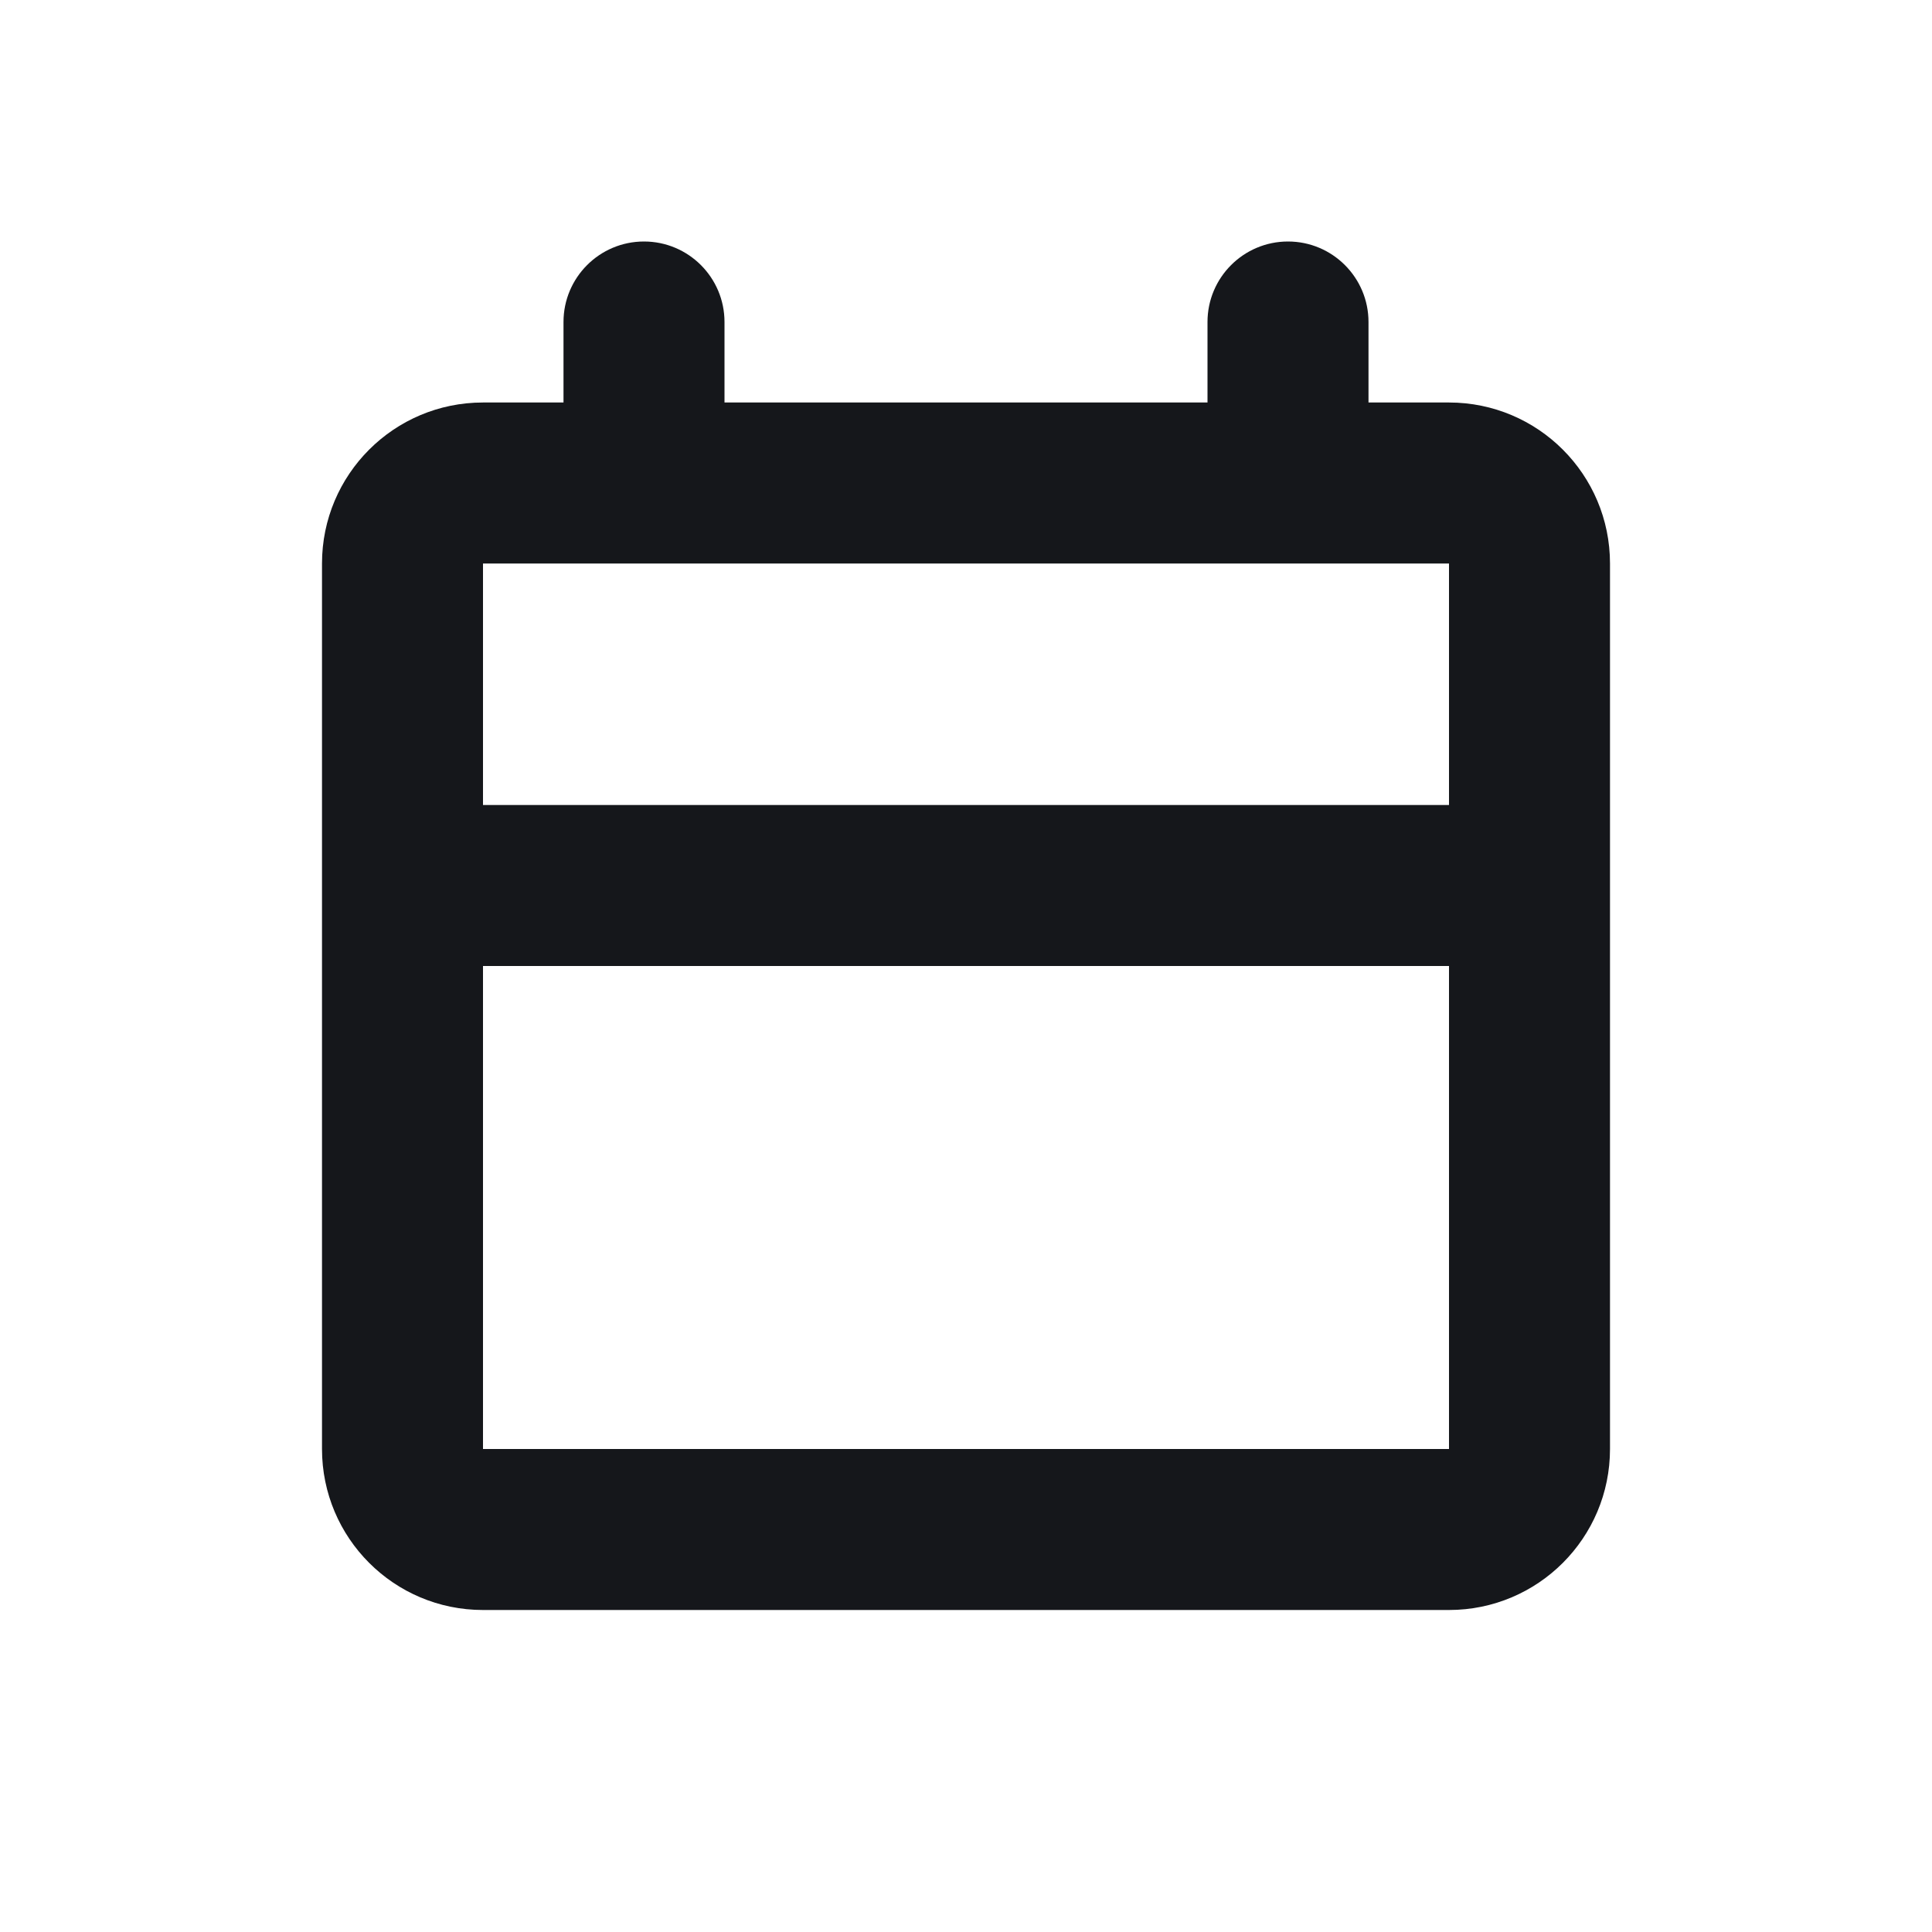
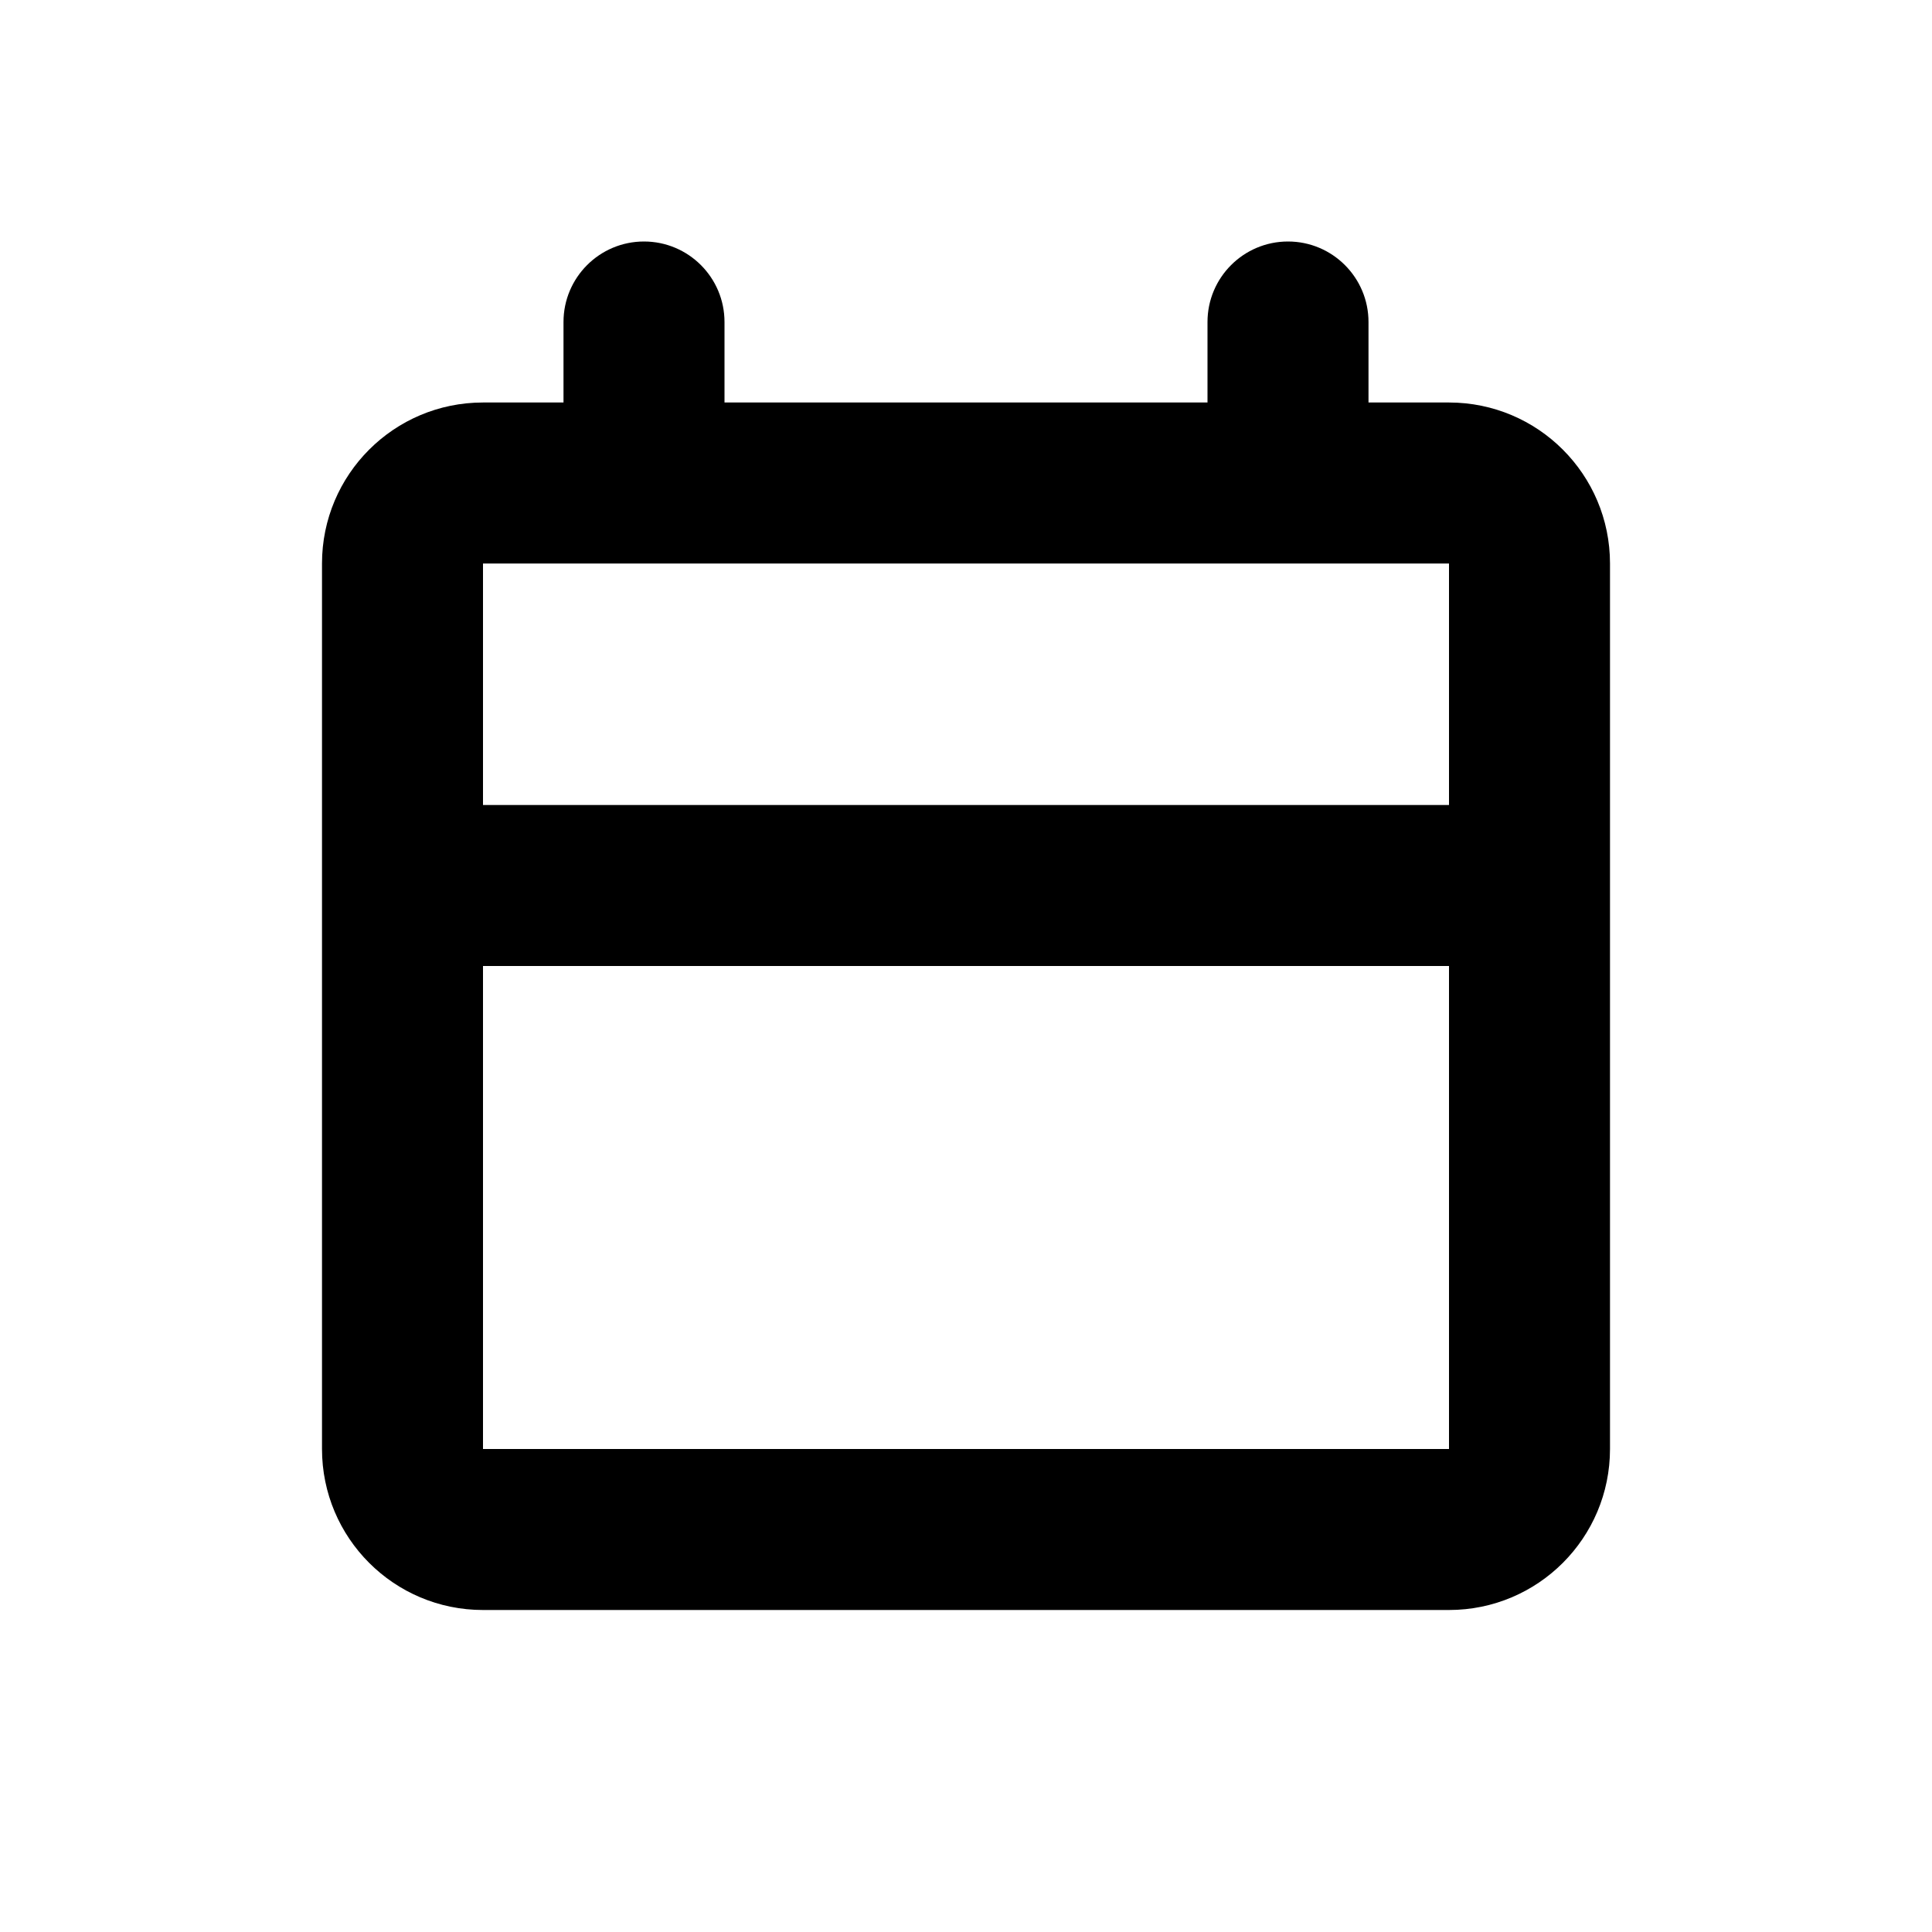
- <svg xmlns="http://www.w3.org/2000/svg" width="24" height="24" viewBox="0 0 24 24" fill="none">
-   <path fill-rule="evenodd" clip-rule="evenodd" d="M7 4C7 3.448 7.448 3 8 3C8.552 3 9 3.448 9 4V5H15V4C15 3.448 15.448 3 16 3C16.552 3 17 3.448 17 4V5H18C19.105 5 20 5.895 20 7V18C20 19.105 19.105 20 18 20H6C4.895 20 4 19.105 4 18V7C4 5.895 4.895 5 6 5H7V4ZM6 7V10H18V7H6ZM6 12V18H18V12H6Z" fill="#15171B" />
+ <svg xmlns="http://www.w3.org/2000/svg" width="24" height="24" viewBox="0 0 24 24">
+   <path d="M7 4C7 3.448 7.448 3 8 3C8.552 3 9 3.448 9 4V5H15V4C15 3.448 15.448 3 16 3C16.552 3 17 3.448 17 4V5H18C19.105 5 20 5.895 20 7V18C20 19.105 19.105 20 18 20H6C4.895 20 4 19.105 4 18V7C4 5.895 4.895 5 6 5H7V4ZM6 7V10H18V7H6ZM6 12V18H18V12H6Z" />
</svg>
